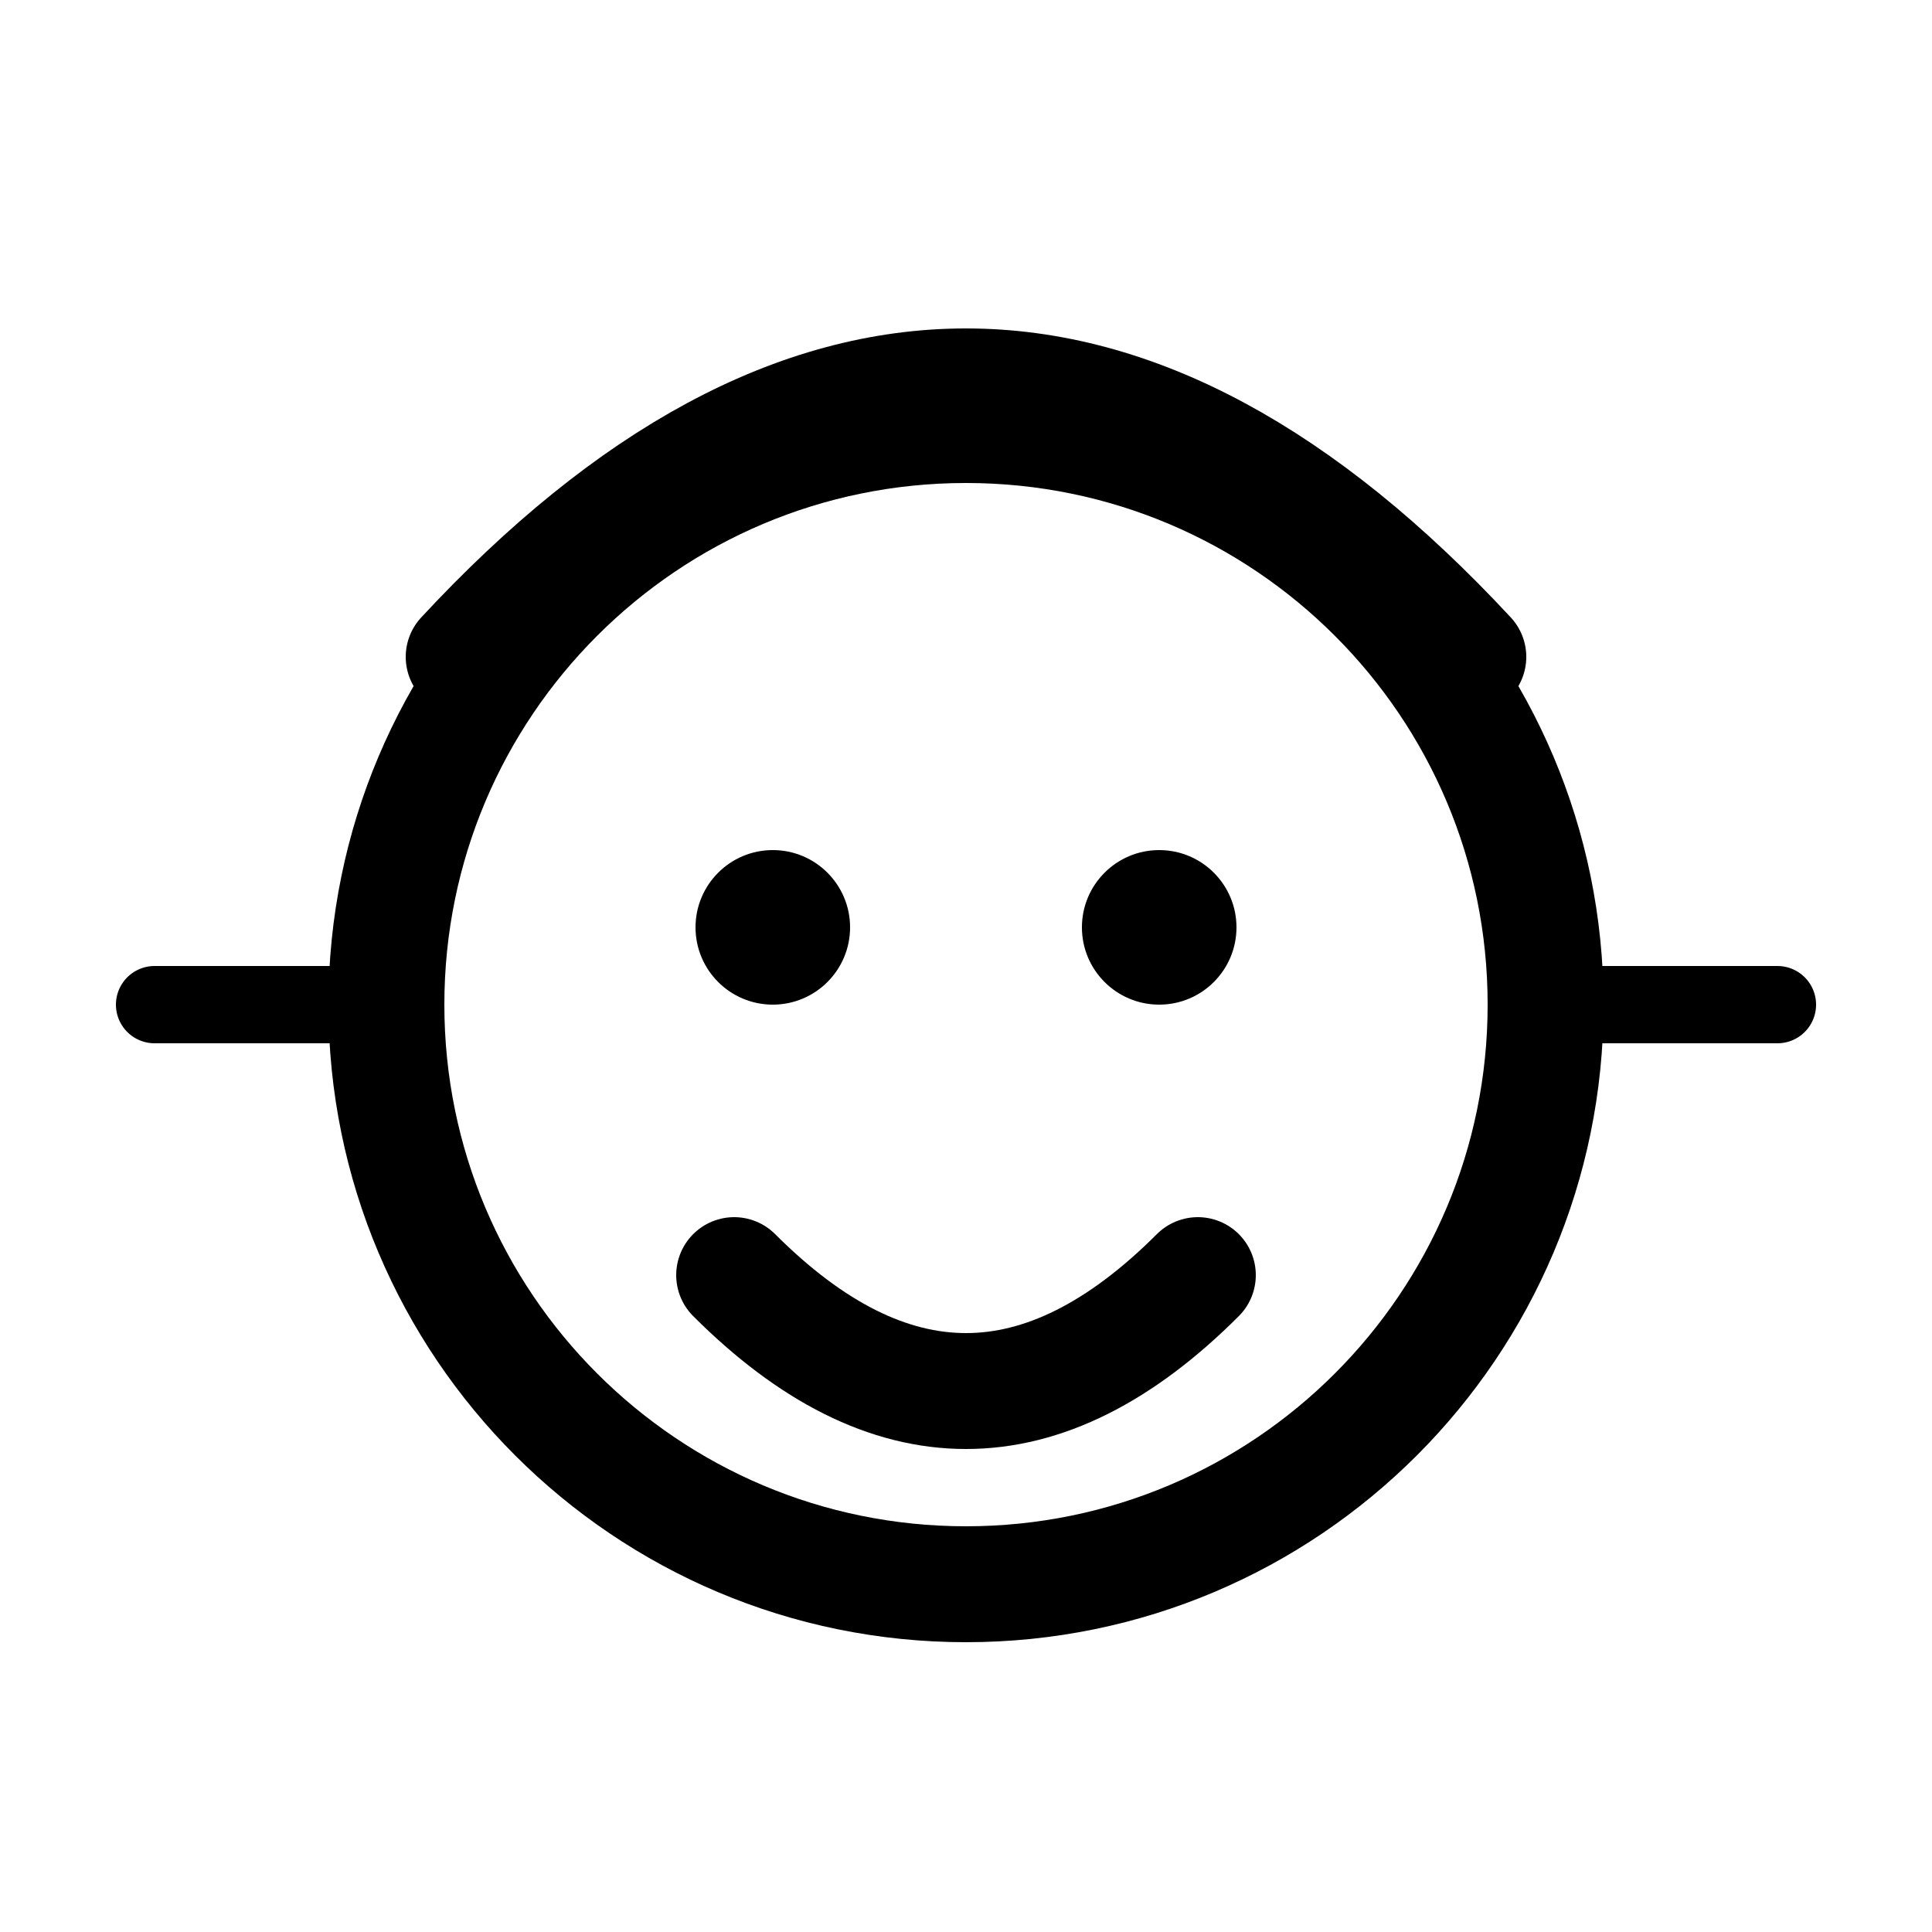
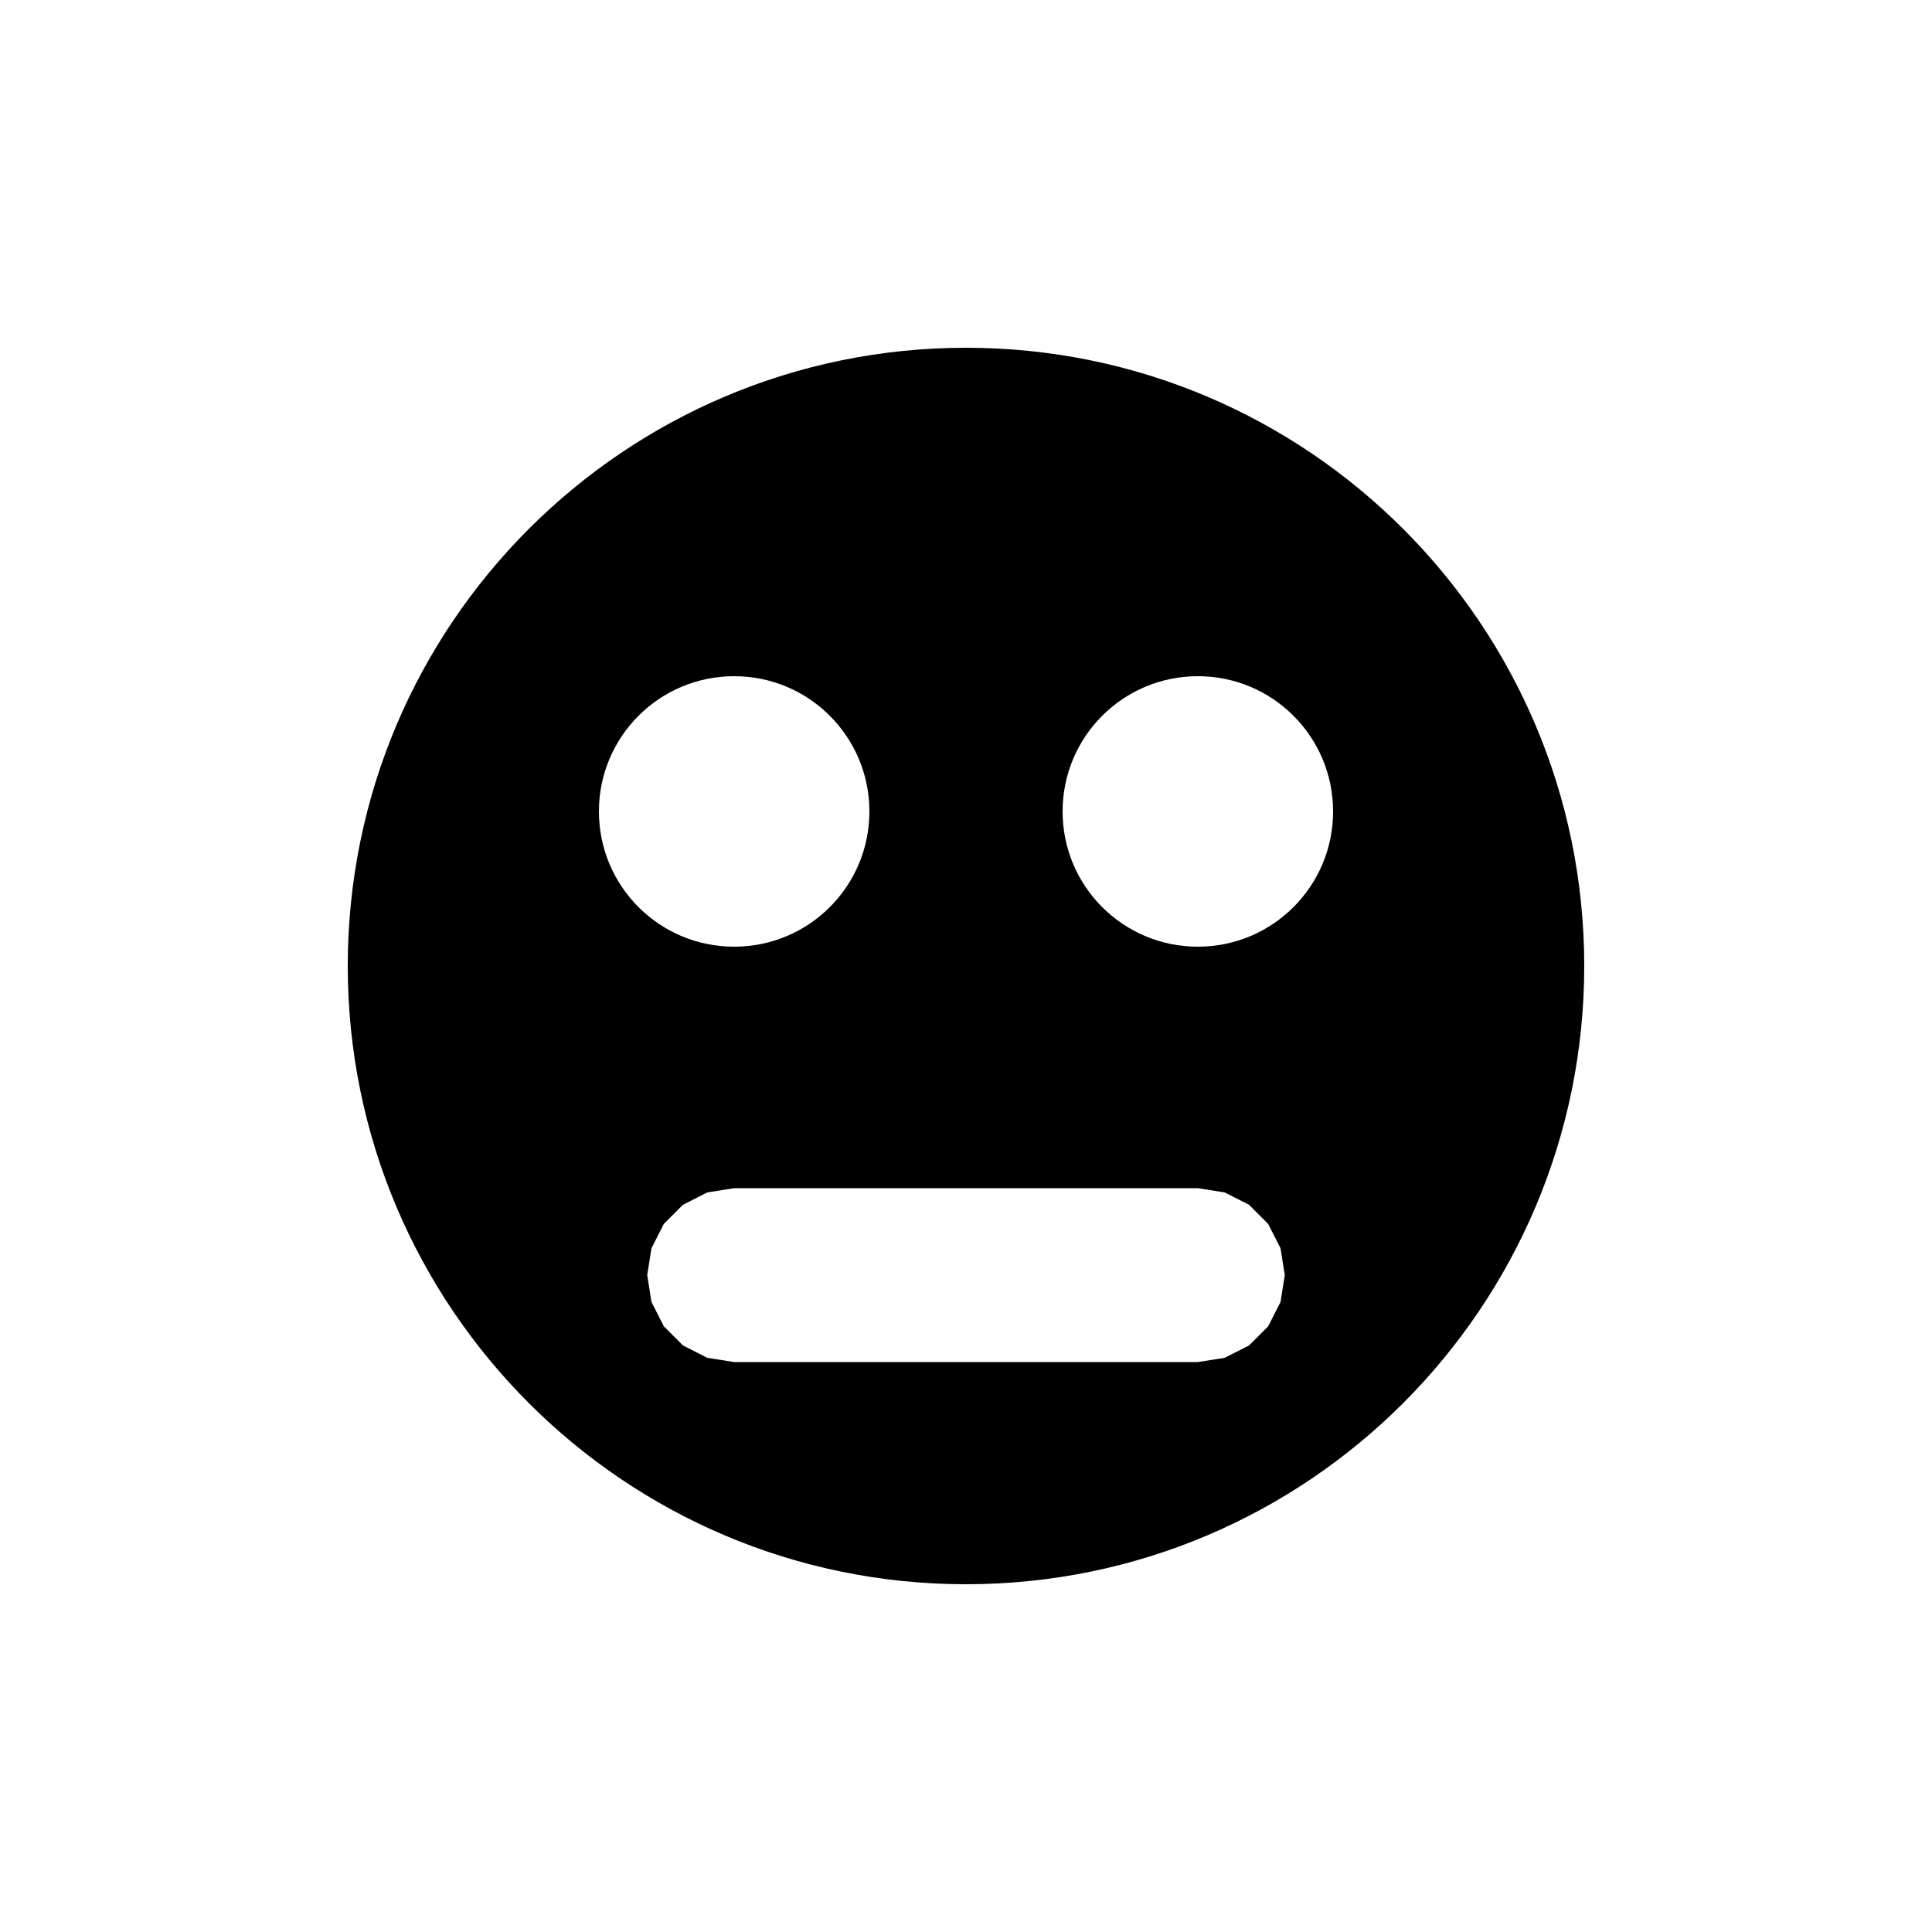
<svg xmlns="http://www.w3.org/2000/svg" viewBox="0 0 100 100">
-   <circle cx="50" cy="52" r="30" fill="none" stroke="#000000" stroke-width="6" stroke-linecap="round" stroke-linejoin="round" />
-   <circle cx="40" cy="48" r="4" fill="#000000" />
-   <circle cx="60" cy="48" r="4" fill="#000000" />
-   <path d="M38 66 Q50 78 62 66" fill="none" stroke="#000000" stroke-width="6" stroke-linecap="round" stroke-linejoin="round" />
-   <path d="M24 34 Q50 6 76 34" fill="none" stroke="#000000" stroke-width="6" stroke-linecap="round" stroke-linejoin="round" />
-   <path d="M20 52 L8 52 M80 52 L92 52" fill="none" stroke="#000000" stroke-width="4" stroke-linecap="round" stroke-linejoin="round" />
+   <path fill="#000000" fill-rule="evenodd" d="M82 50 C82 67.67 67.67 82 50 82 C32.33 82 18 67.67 18 50 C18 32.33 32.33 18 50 18 C67.67 18 82 32.33 82 50 Z M45 42 C45 45.87 41.87 49 38 49 C34.13 49 31 45.87 31 42 C31 38.13 34.13 35 38 35 C41.87 35 45 38.13 45 42 Z M69 42 C69 45.87 65.87 49 62 49 C58.13 49 55 45.87 55 42 C55 38.13 58.13 35 62 35 C65.87 35 69 38.13 69 42 Z M38 70.5 L62 70.5 L63.39 70.28 L64.65 69.64 L65.64 68.65 L66.28 67.39 L66.5 66 L66.28 64.61 L65.64 63.35 L64.65 62.36 L63.39 61.72 L62 61.5 L38 61.5 L36.61 61.72 L35.35 62.36 L34.36 63.35 L33.72 64.61 L33.5 66 L33.72 67.39 L34.36 68.65 L35.35 69.64 L36.61 70.28 Z" />
</svg>
